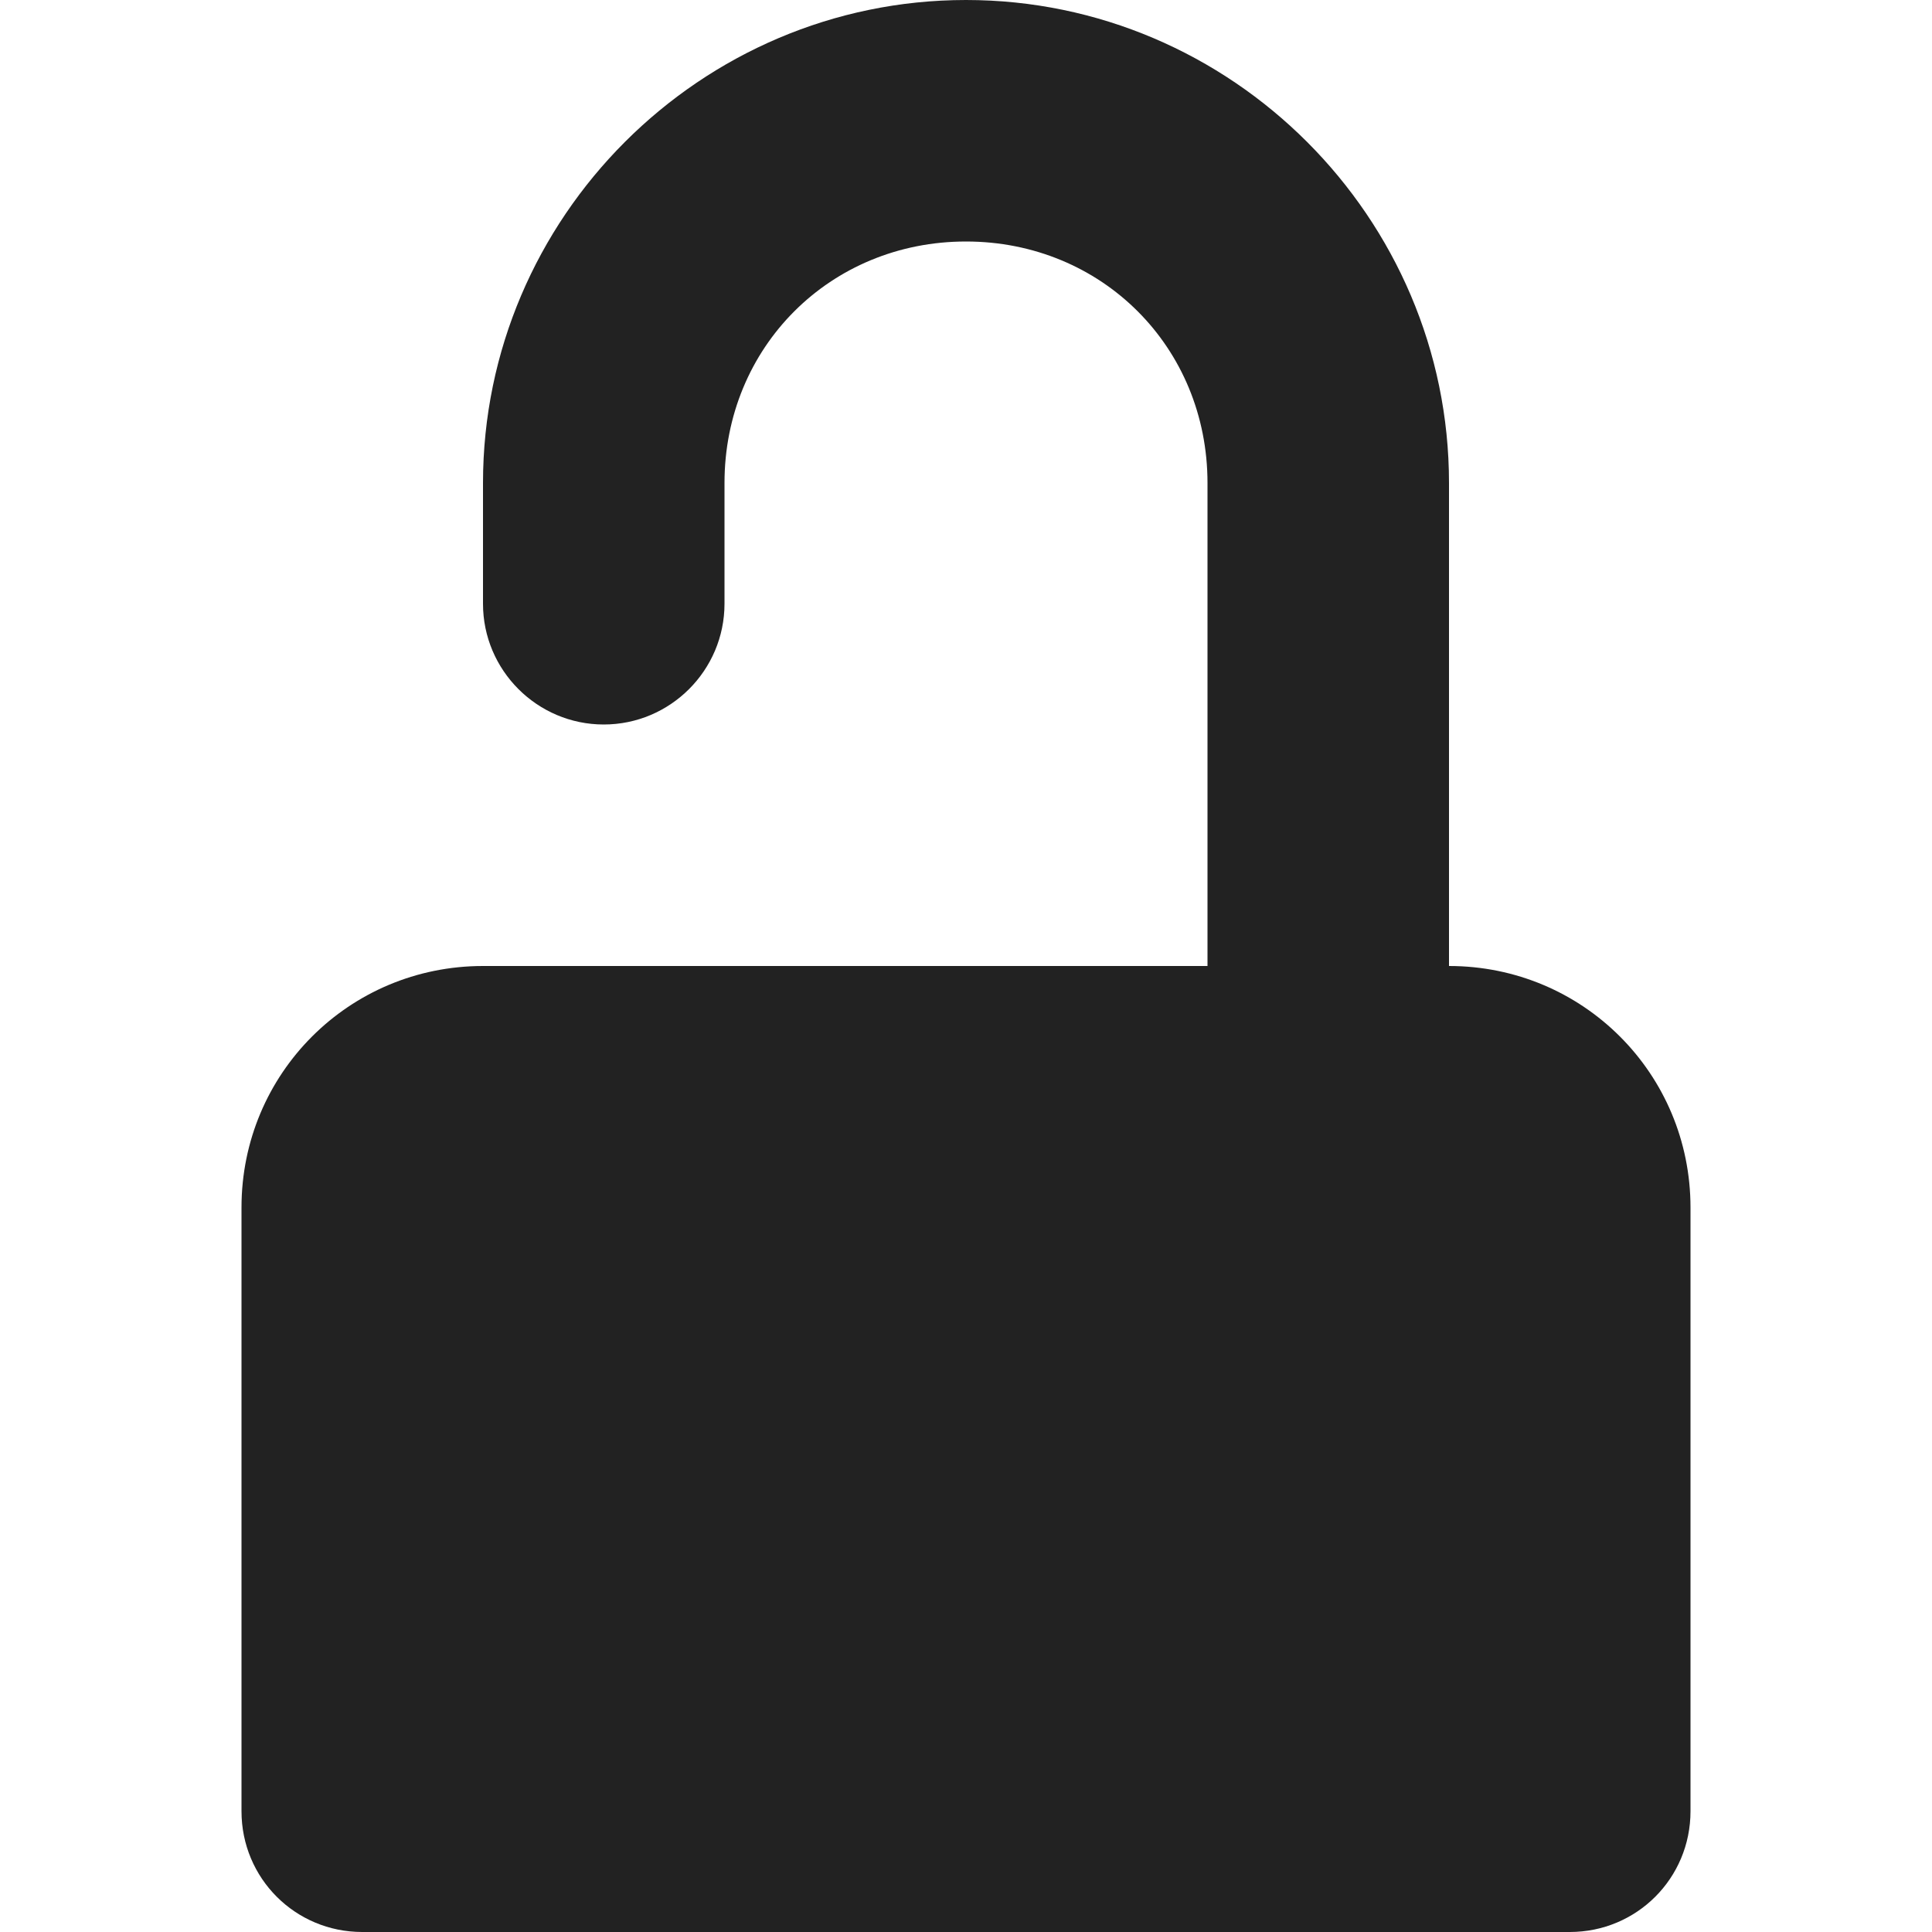
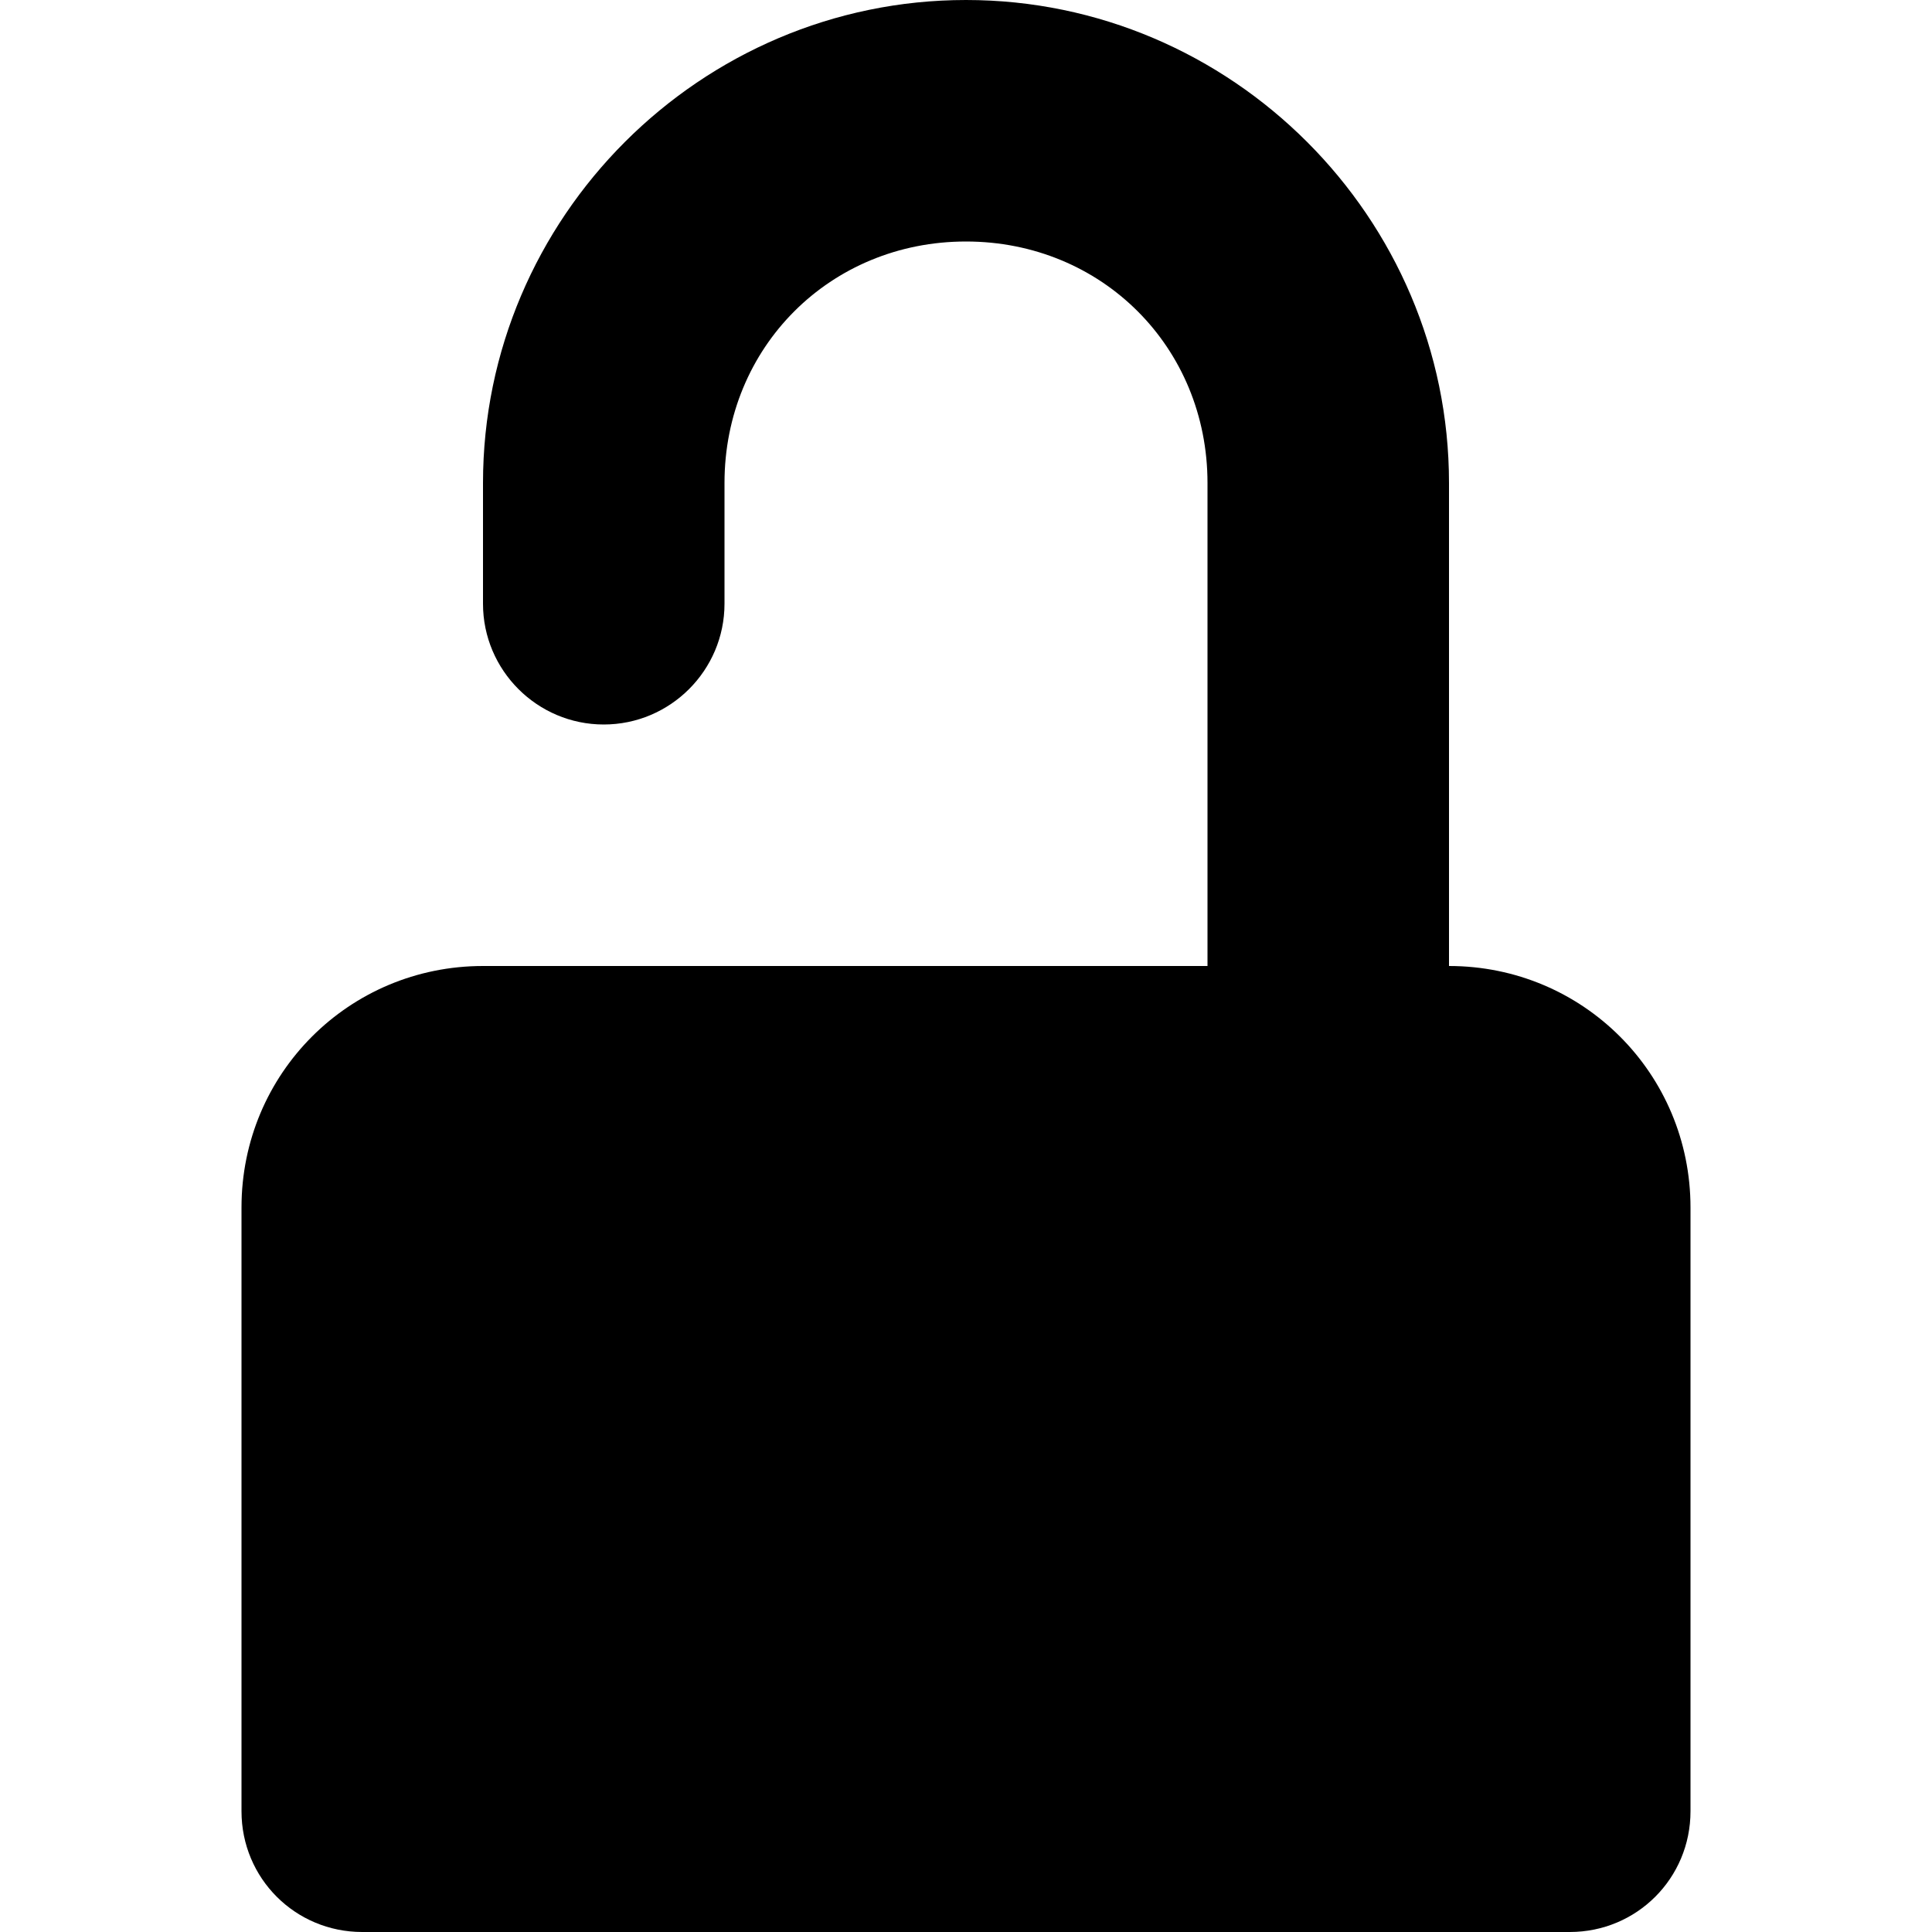
<svg xmlns="http://www.w3.org/2000/svg" height="16px" viewBox="0 0 16 16" width="16px">
-   <path d="m 8 0 c -2.199 0 -4 1.801 -4 4 v 1 c 0 0.551 0.449 1 1 1 s 1 -0.449 1 -1 v -1 c 0 -1.125 0.875 -2 2 -2 s 2 0.875 2 2 v 4 h -6 c -1.109 0 -2 0.891 -2 2 v 5 c 0 0.555 0.445 1 1 1 h 10 c 0.555 0 1 -0.445 1 -1 v -5 c 0 -1.109 -0.891 -2 -2 -2 v -4 c 0 -2.199 -1.801 -4 -4 -4 z m 0 0" fill="#222222" />
+   <path d="m 8 0 c -2.199 0 -4 1.801 -4 4 v 1 c 0 0.551 0.449 1 1 1 s 1 -0.449 1 -1 v -1 c 0 -1.125 0.875 -2 2 -2 s 2 0.875 2 2 v 4 h -6 c -1.109 0 -2 0.891 -2 2 v 5 c 0 0.555 0.445 1 1 1 h 10 c 0.555 0 1 -0.445 1 -1 v -5 c 0 -1.109 -0.891 -2 -2 -2 v -4 c 0 -2.199 -1.801 -4 -4 -4 z m 0 0" fill="currentColor" />
</svg>
